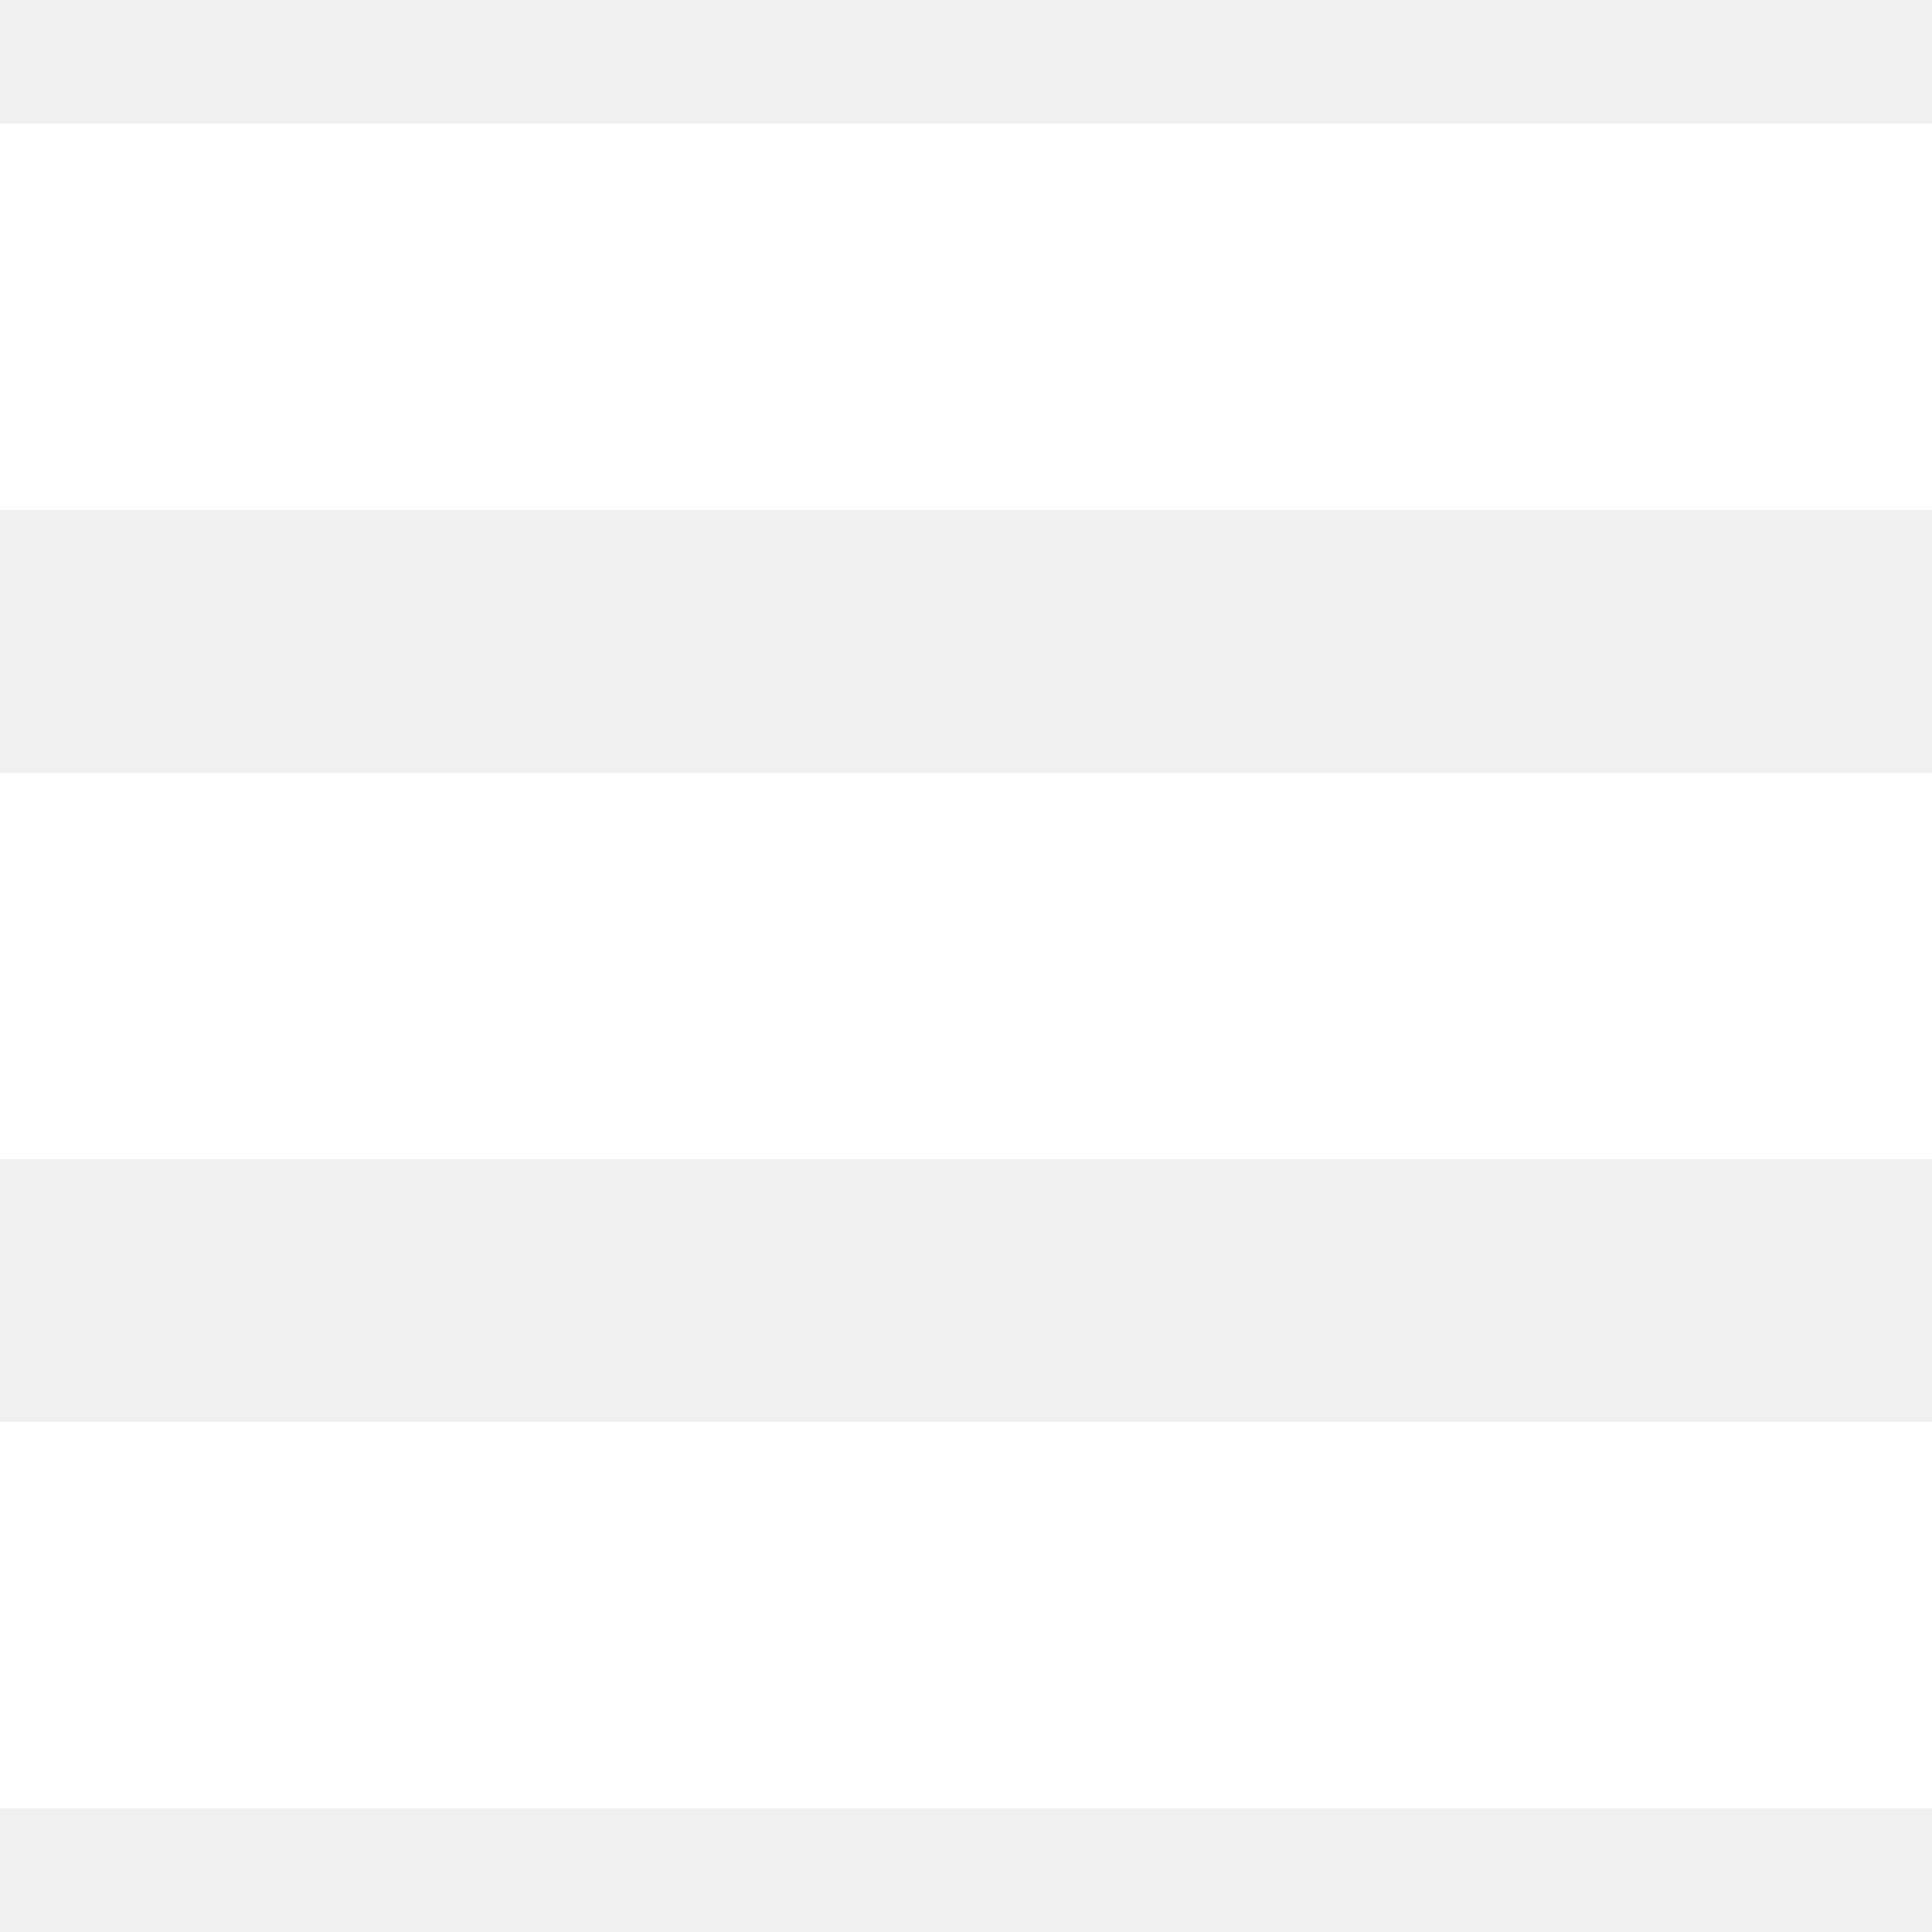
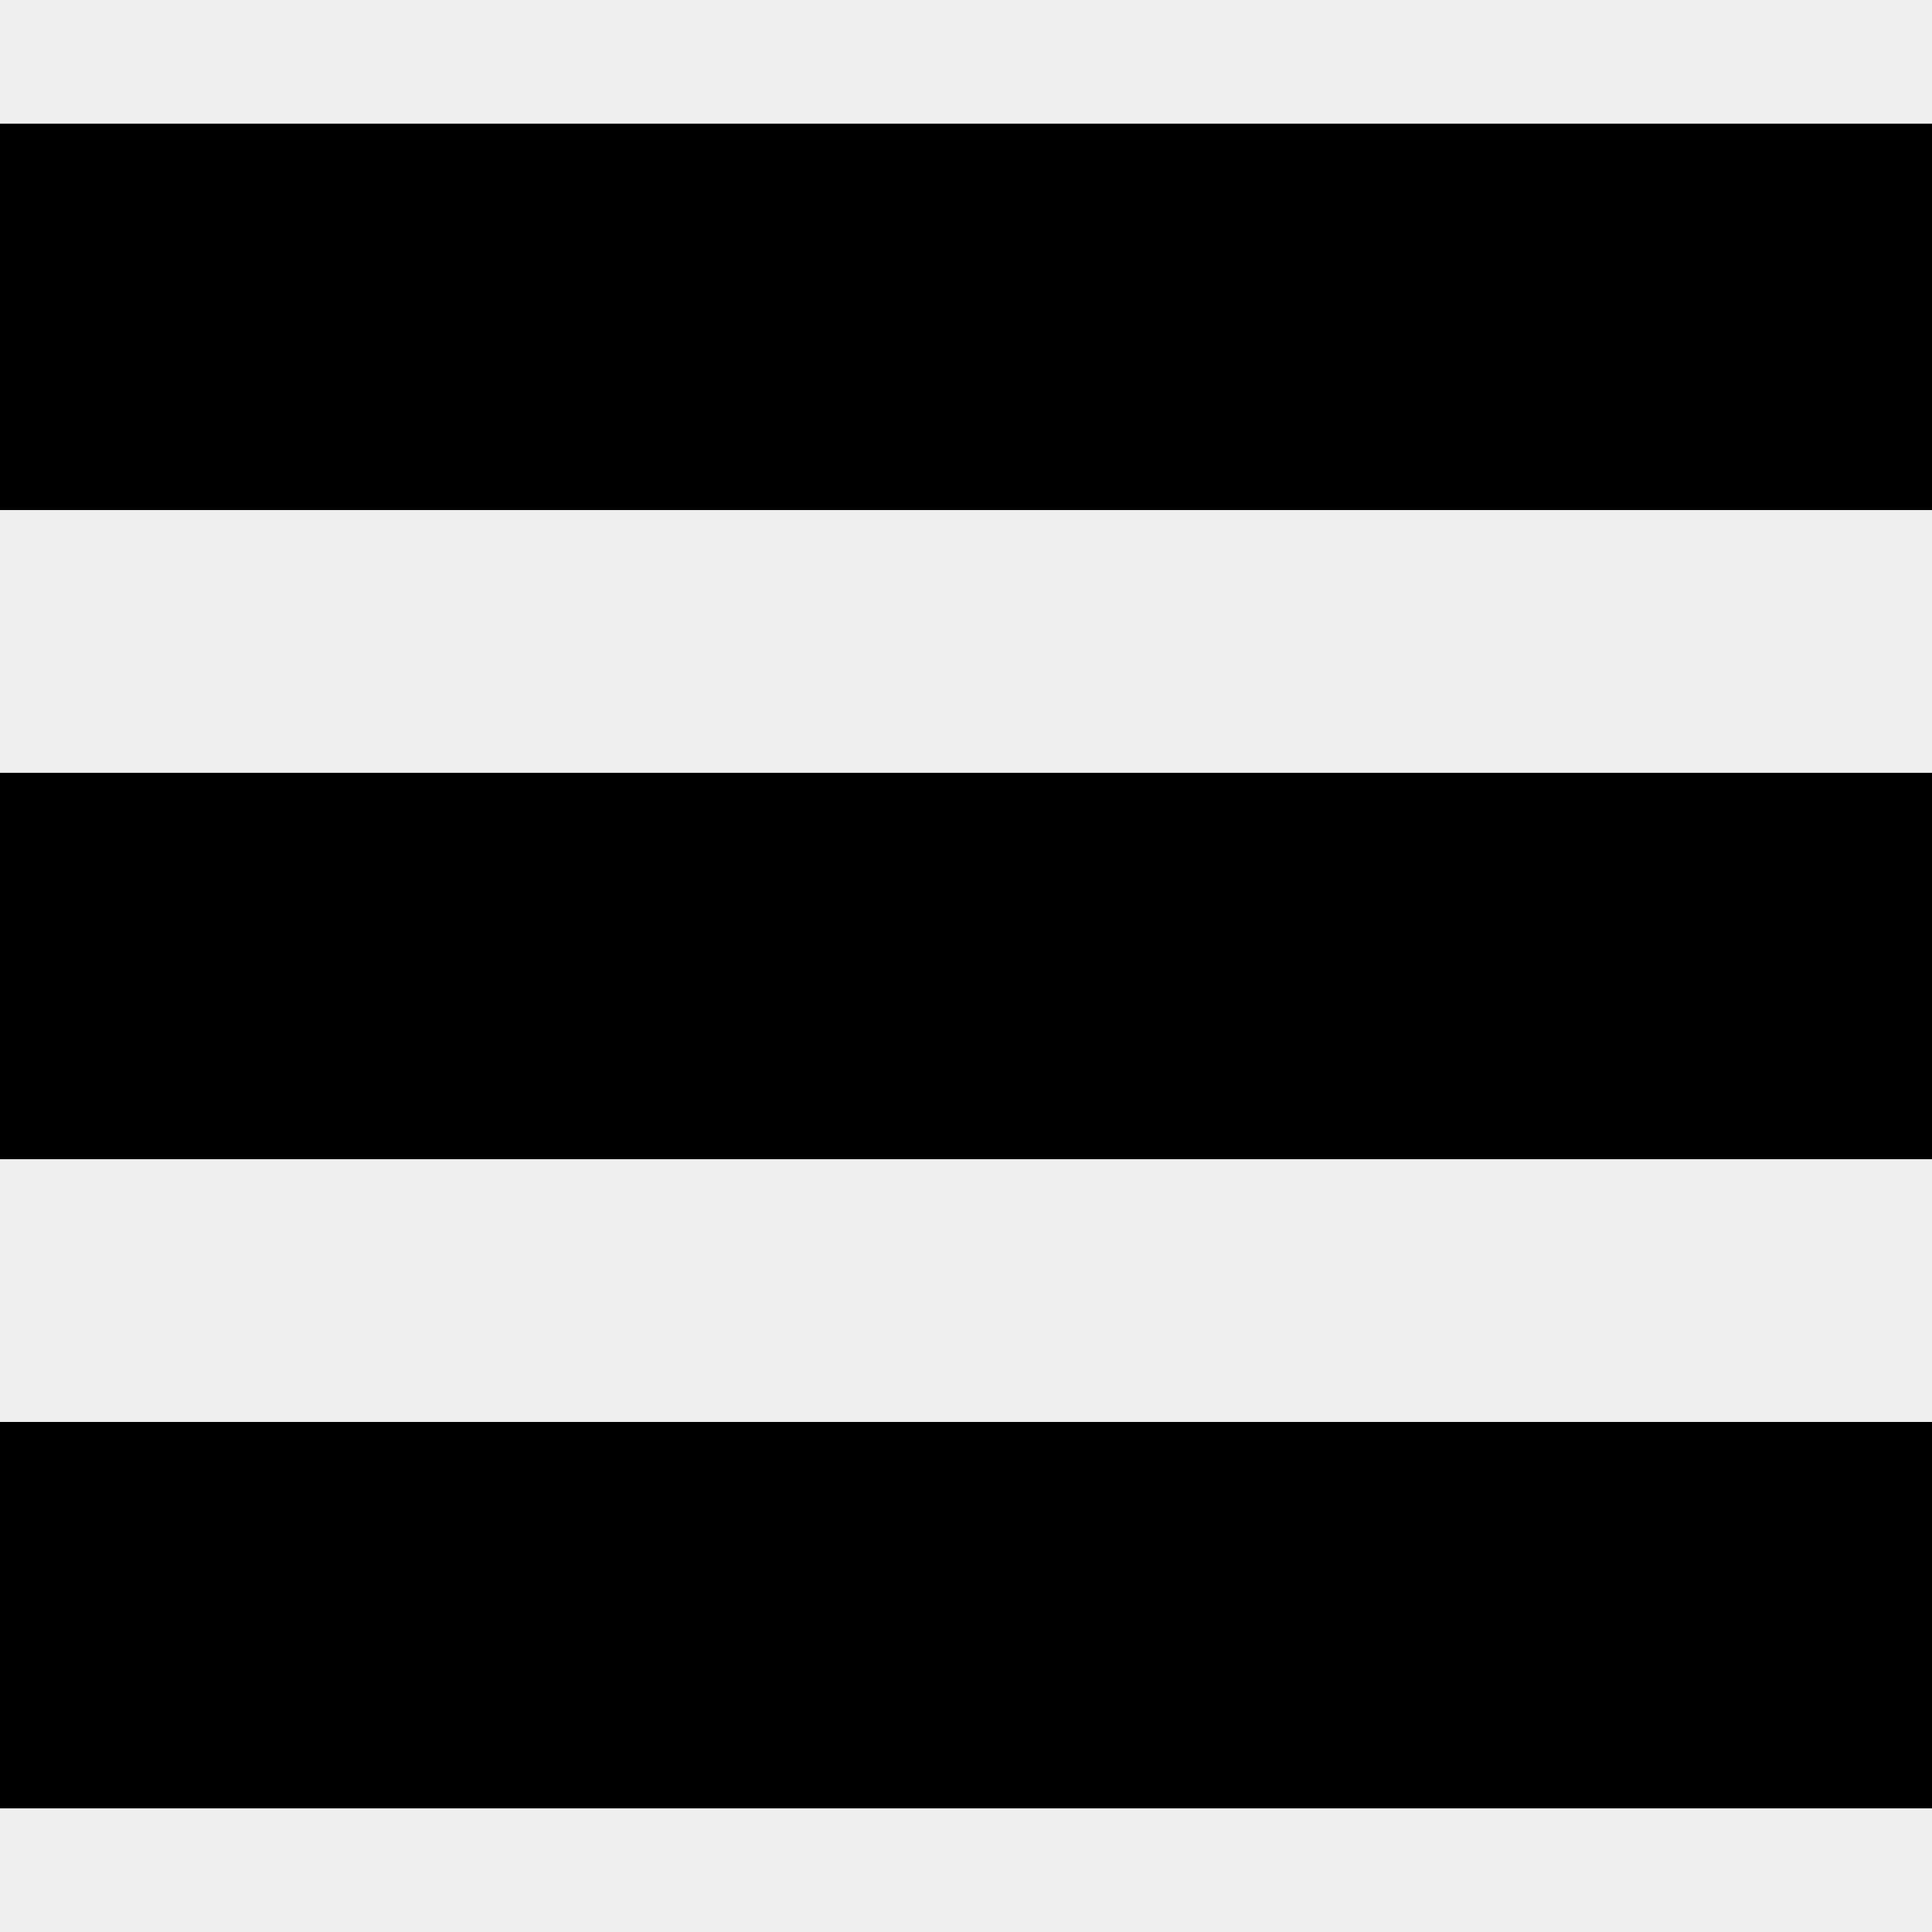
<svg xmlns="http://www.w3.org/2000/svg" xmlns:xlink="http://www.w3.org/1999/xlink" version="1.1" id="Layer_1" x="0px" y="0px" width="500px" height="500px" viewBox="0 0 500 500" enable-background="new 0 0 500 500" xml:space="preserve">
  <g>
    <g>
-       <rect y="32" fill="#FFFFFF" width="500" height="100" />
-       <rect y="200" fill="#FFFFFF" width="500" height="100" />
-       <rect y="368" fill="#FFFFFF" width="500" height="100" />
+       <rect y="32" width="500" height="100" />
+       <rect y="200" width="500" height="100" />
+       <rect y="368" width="500" height="100" />
    </g>
  </g>
  <g>
-     <defs>
-       <rect id="SVGID_1_" x="-462" y="-447" width="1440" height="1888" />
-     </defs>
-     <clipPath id="SVGID_2_">
-       <use xlink:href="#SVGID_1_" overflow="visible" />
-     </clipPath>
-     <line clip-path="url(#SVGID_2_)" fill="none" stroke="#FFFFFF" stroke-width="2" stroke-linecap="square" stroke-miterlimit="10" x1="816.799" y1="-341.993" x2="819.774" y2="-344.837" />
-     <ellipse clip-path="url(#SVGID_2_)" fill="none" stroke="#FFFFFF" stroke-width="2" stroke-miterlimit="10" cx="823.507" cy="-348.098" rx="4.649" ry="4.444" />
-     <circle clip-path="url(#SVGID_2_)" fill="none" stroke="#4A4A4A" stroke-miterlimit="10" cx="822.237" cy="-346.821" r="15.11" />
+     <g>
+       <defs>
+         <rect id="SVGID_1_" x="-462" y="-447" width="1440" height="1888" />
+       </defs>
+       <clipPath id="SVGID_2_">
+         <use xlink:href="#SVGID_1_" overflow="visible" />
+       </clipPath>
+       <line clip-path="url(#SVGID_2_)" fill="none" stroke="#FFFFFF" stroke-width="2" stroke-linecap="square" stroke-miterlimit="10" x1="816.799" y1="-341.993" x2="819.774" y2="-344.837" />
+     </g>
+     <g>
+       <defs>
+         <rect id="SVGID_3_" x="-462" y="-447" width="1440" height="1888" />
+       </defs>
+       <clipPath id="SVGID_4_">
+         <use xlink:href="#SVGID_3_" overflow="visible" />
+       </clipPath>
+       <ellipse clip-path="url(#SVGID_4_)" fill="none" stroke="#FFFFFF" stroke-width="2" stroke-miterlimit="10" cx="823.507" cy="-348.098" rx="4.649" ry="4.444" />
+     </g>
+     <g>
+       <defs>
+         <rect id="SVGID_5_" x="-462" y="-447" width="1440" height="1888" />
+       </defs>
+       <clipPath id="SVGID_6_">
+         <use xlink:href="#SVGID_5_" overflow="visible" />
+       </clipPath>
+       <circle clip-path="url(#SVGID_6_)" fill="none" stroke="#4A4A4A" stroke-miterlimit="10" cx="822.237" cy="-346.821" r="15.11" />
+     </g>
  </g>
</svg>
